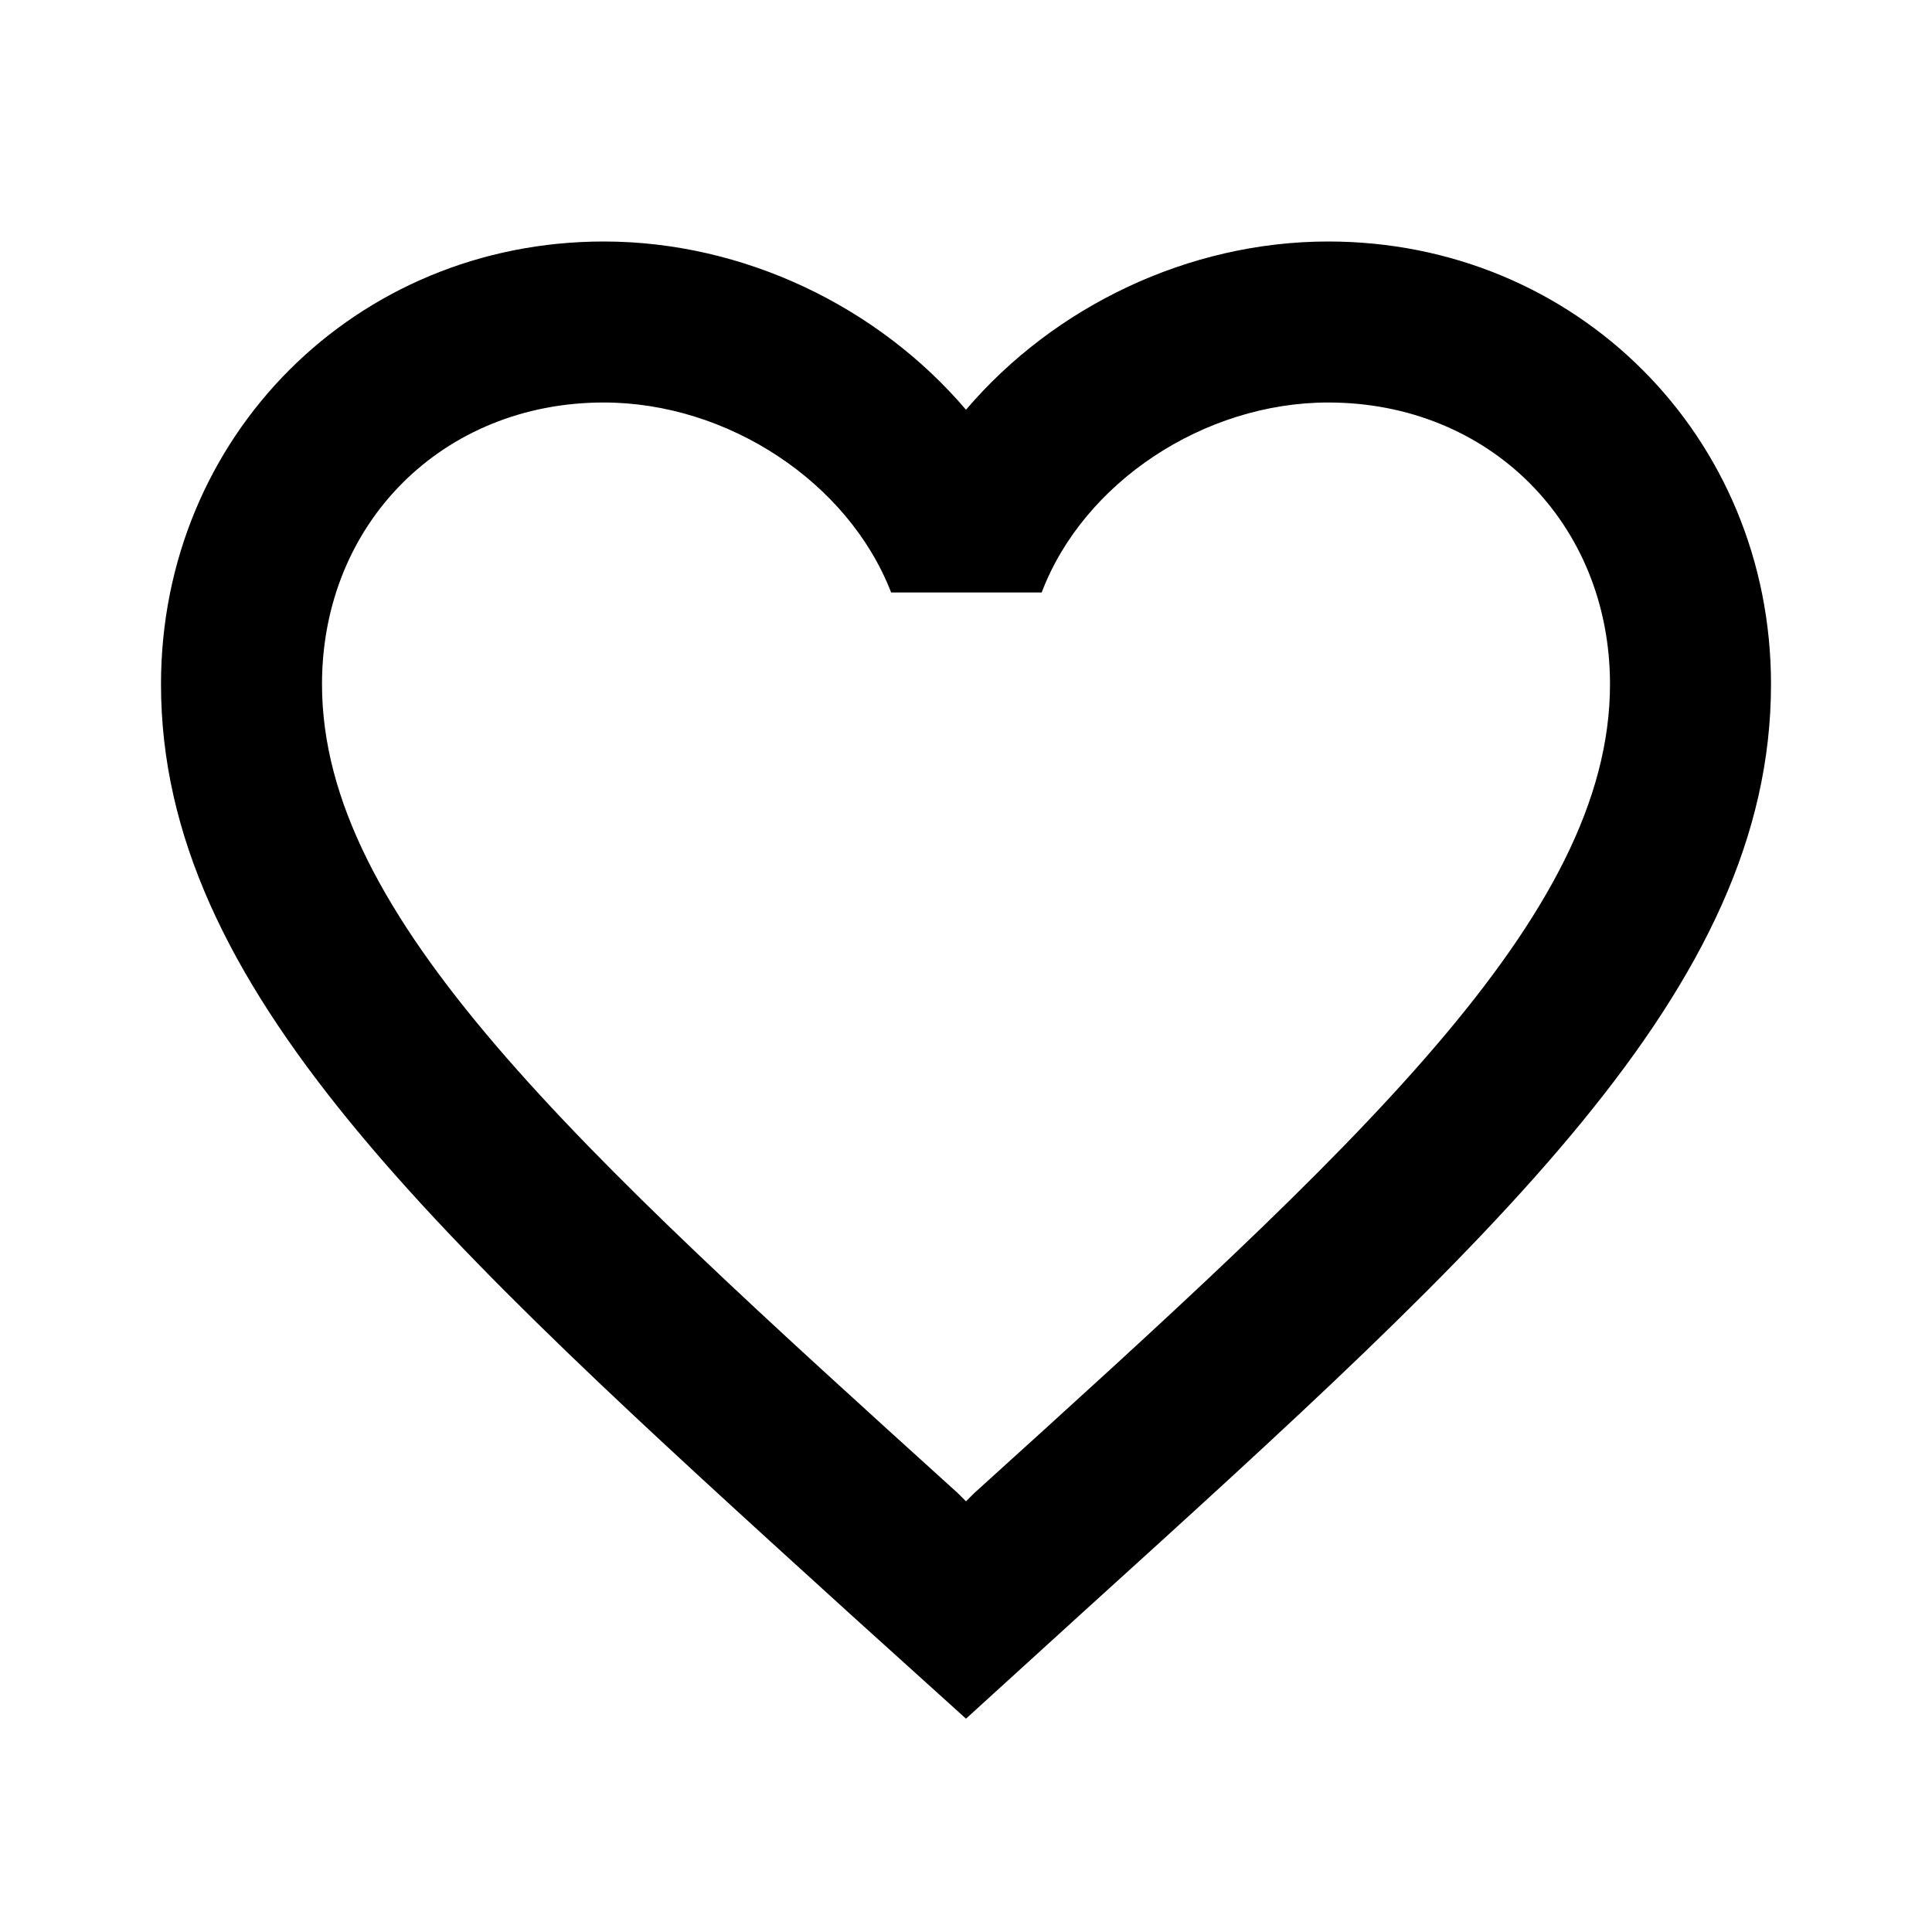
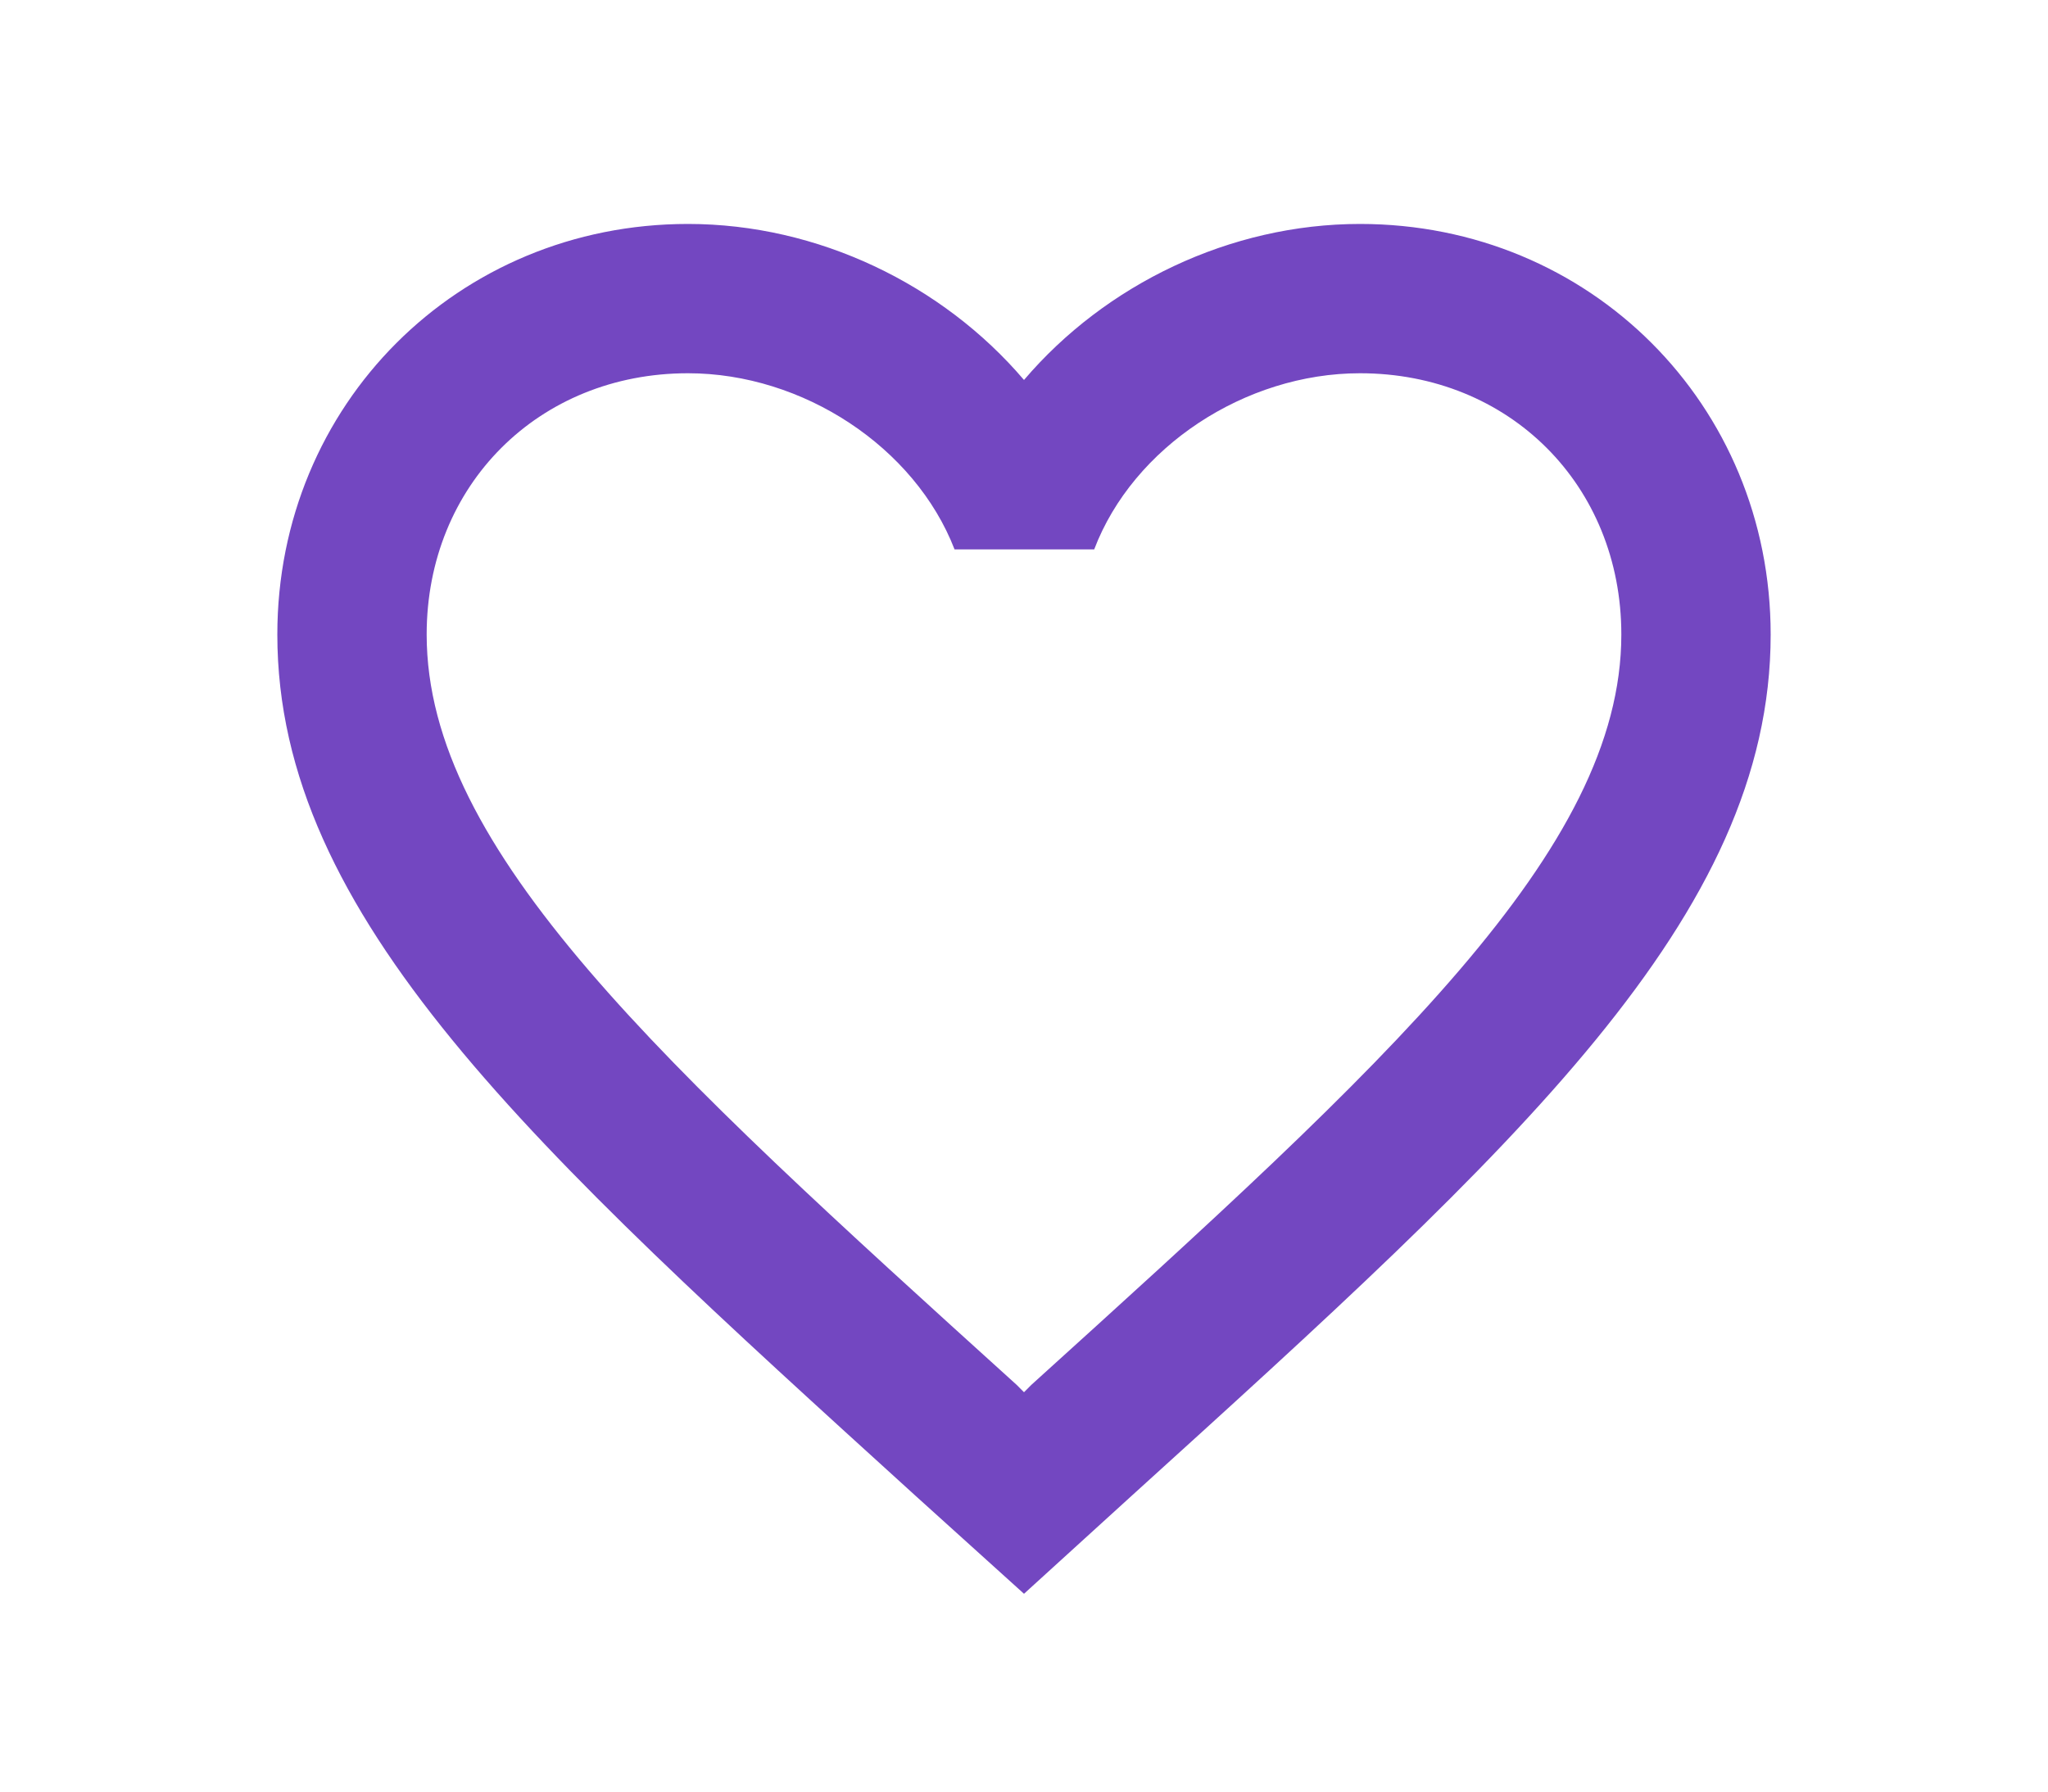
- <svg xmlns="http://www.w3.org/2000/svg" height="24" viewBox="0 0 24 24" width="24">
+ <svg xmlns="http://www.w3.org/2000/svg" height="14" viewBox="0 0 24 24" width="16">
  <path d="M0 0h24v24H0V0z" fill="none" />
-   <path d="M16.5 3c-1.74 0-3.41.81-4.5 2.09C10.91 3.81 9.24 3 7.5 3 4.42 3 2 5.42 2 8.5c0 3.78 3.4 6.86 8.55 11.54L12 21.35l1.45-1.32C18.6 15.36 22 12.28 22 8.5 22 5.42 19.58 3 16.5 3zm-4.4 15.55l-.1.1-.1-.1C7.14 14.24 4 11.39 4 8.5 4 6.5 5.5 5 7.5 5c1.54 0 3.04.99 3.57 2.36h1.87C13.46 5.99 14.96 5 16.5 5c2 0 3.5 1.5 3.5 3.5 0 2.89-3.14 5.74-7.9 10.05z" />
+   <path fill="#7347c1" d="M16.5 3c-1.74 0-3.41.81-4.5 2.09C10.91 3.81 9.24 3 7.5 3 4.42 3 2 5.42 2 8.5c0 3.78 3.4 6.86 8.55 11.54L12 21.35l1.45-1.32C18.6 15.36 22 12.28 22 8.5 22 5.42 19.58 3 16.5 3zm-4.4 15.55l-.1.1-.1-.1C7.14 14.24 4 11.39 4 8.5 4 6.5 5.5 5 7.5 5c1.54 0 3.04.99 3.57 2.36h1.87C13.46 5.99 14.96 5 16.5 5c2 0 3.5 1.5 3.5 3.5 0 2.89-3.14 5.74-7.9 10.05z" />
</svg>
